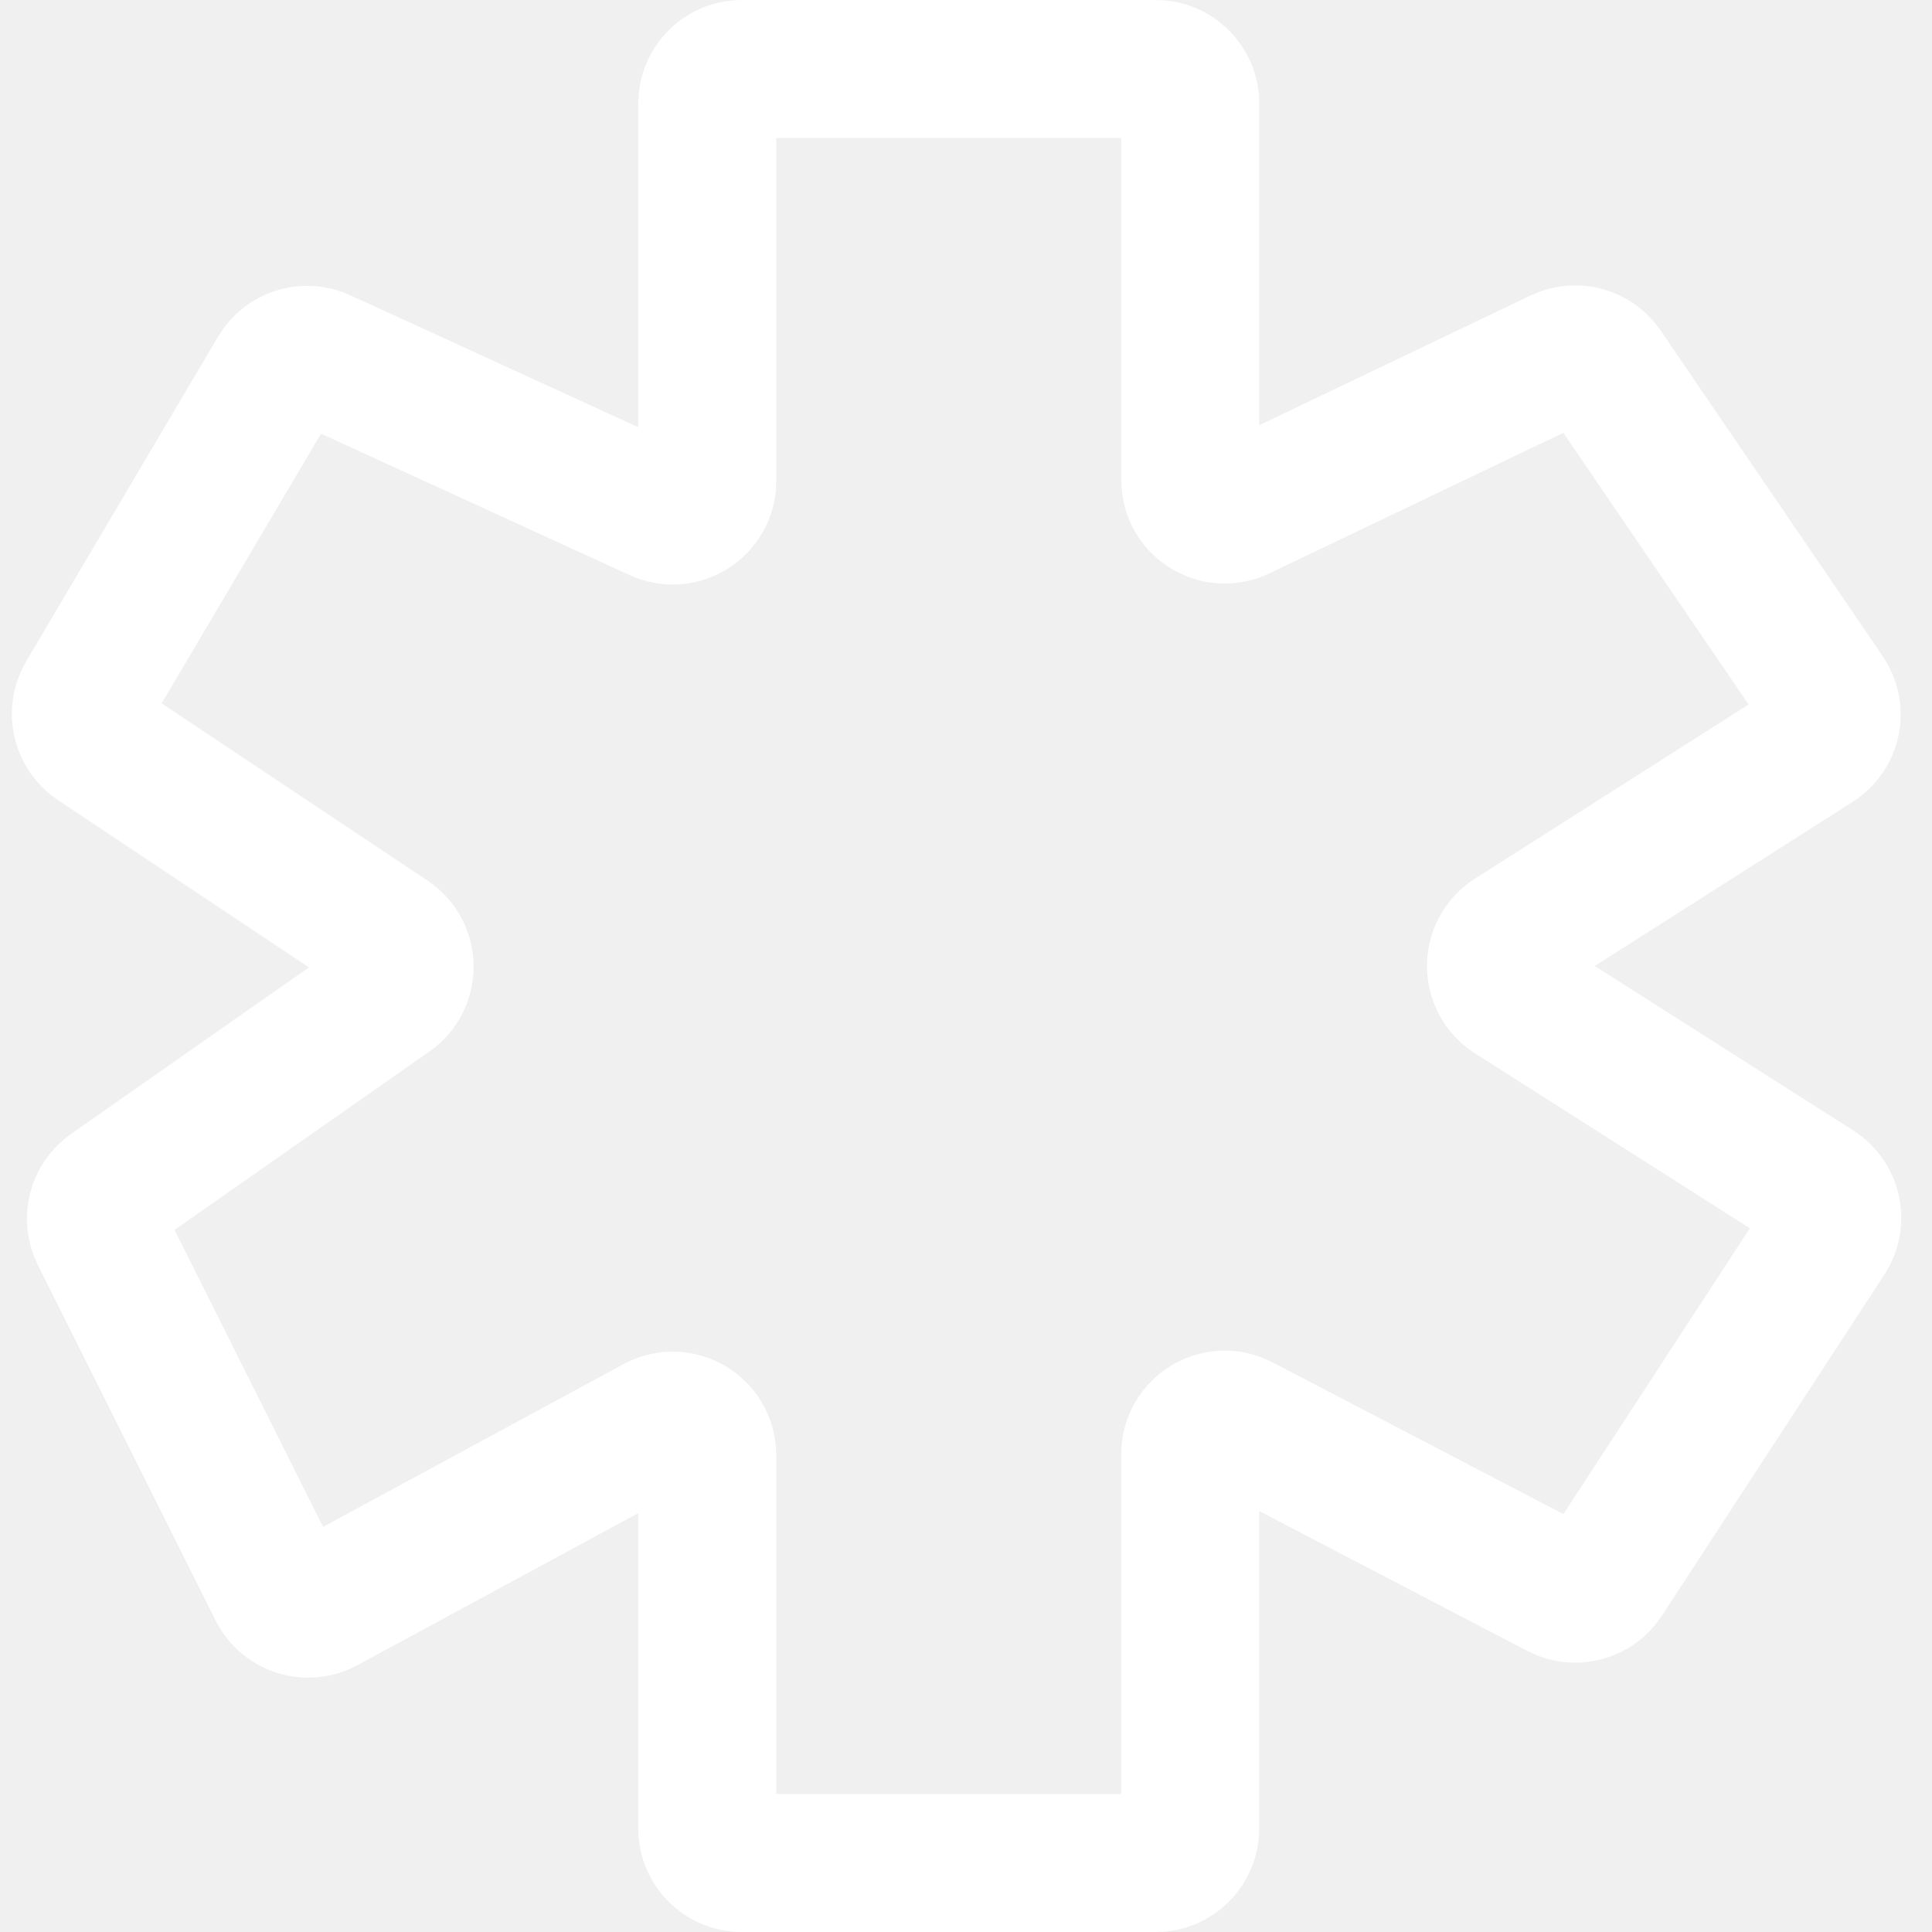
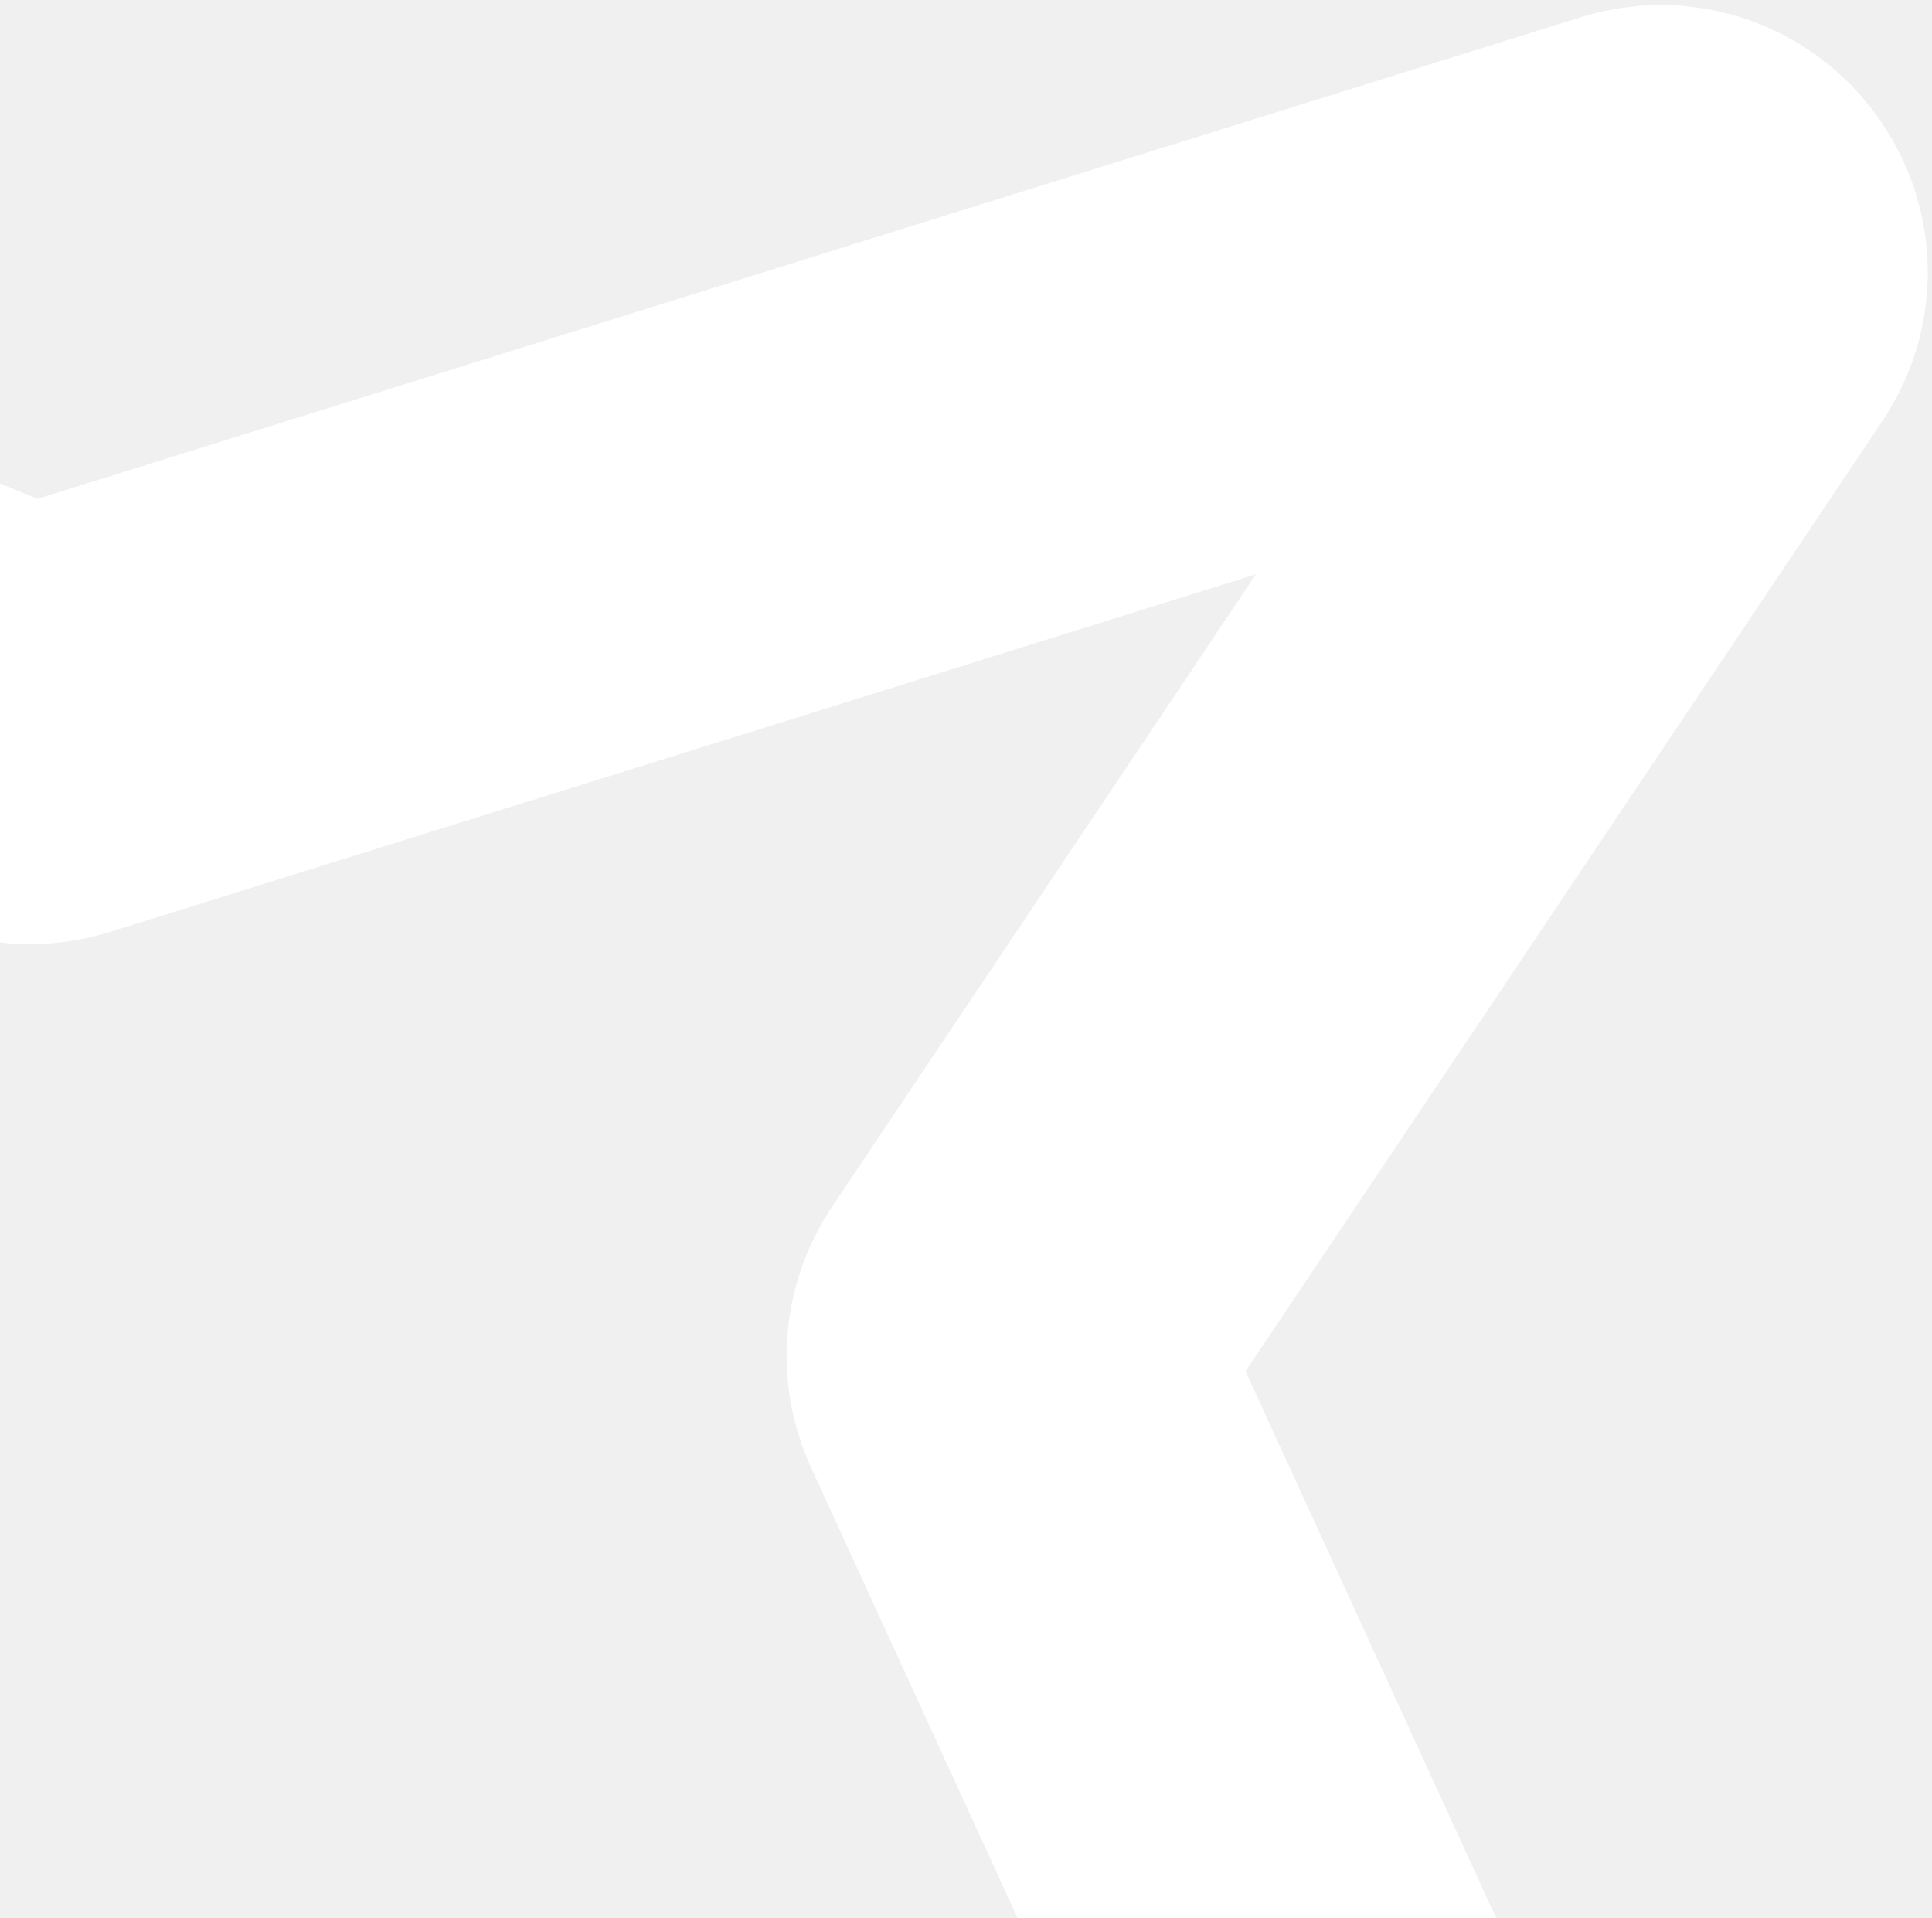
- <svg xmlns="http://www.w3.org/2000/svg" width="56" height="56" viewBox="0 0 56 56" fill="none">
-   <path d="M20.5 53V42.179C20.5 41.421 19.69 40.939 19.024 41.3L9.409 46.508C8.912 46.777 8.291 46.581 8.038 46.076L2.886 35.772C2.664 35.328 2.801 34.789 3.207 34.505L11.301 28.839C11.877 28.436 11.868 27.578 11.282 27.188L2.788 21.525C2.346 21.231 2.212 20.642 2.482 20.185L8.042 10.776C8.302 10.335 8.854 10.162 9.319 10.376L19.083 14.851C19.746 15.154 20.5 14.67 20.5 13.942V3C20.5 2.448 20.948 2 21.5 2H33.5C34.052 2 34.5 2.448 34.5 3V13.913C34.5 14.649 35.268 15.133 35.931 14.815L45.226 10.37C45.671 10.157 46.205 10.301 46.483 10.709L52.919 20.147C53.237 20.614 53.106 21.251 52.629 21.554L43.826 27.156C43.208 27.549 43.208 28.451 43.826 28.844L52.647 34.457C53.117 34.756 53.252 35.381 52.948 35.847L46.496 45.74C46.215 46.171 45.652 46.318 45.196 46.08L35.963 41.263C35.297 40.916 34.5 41.399 34.5 42.15V53C34.5 53.552 34.052 54 33.5 54H21.5C20.948 54 20.5 53.552 20.5 53Z" stroke="white" stroke-width="4" />
+ <svg xmlns="http://www.w3.org/2000/svg" width="136" height="135" viewBox="0 0 136 135" fill="none">
+   <path d="M99.062 158.125L71.003 96.905C70.496 95.799 70.6 94.509 71.278 93.498L119.785 21.122C121.624 18.378 118.988 14.848 115.835 15.832L3.14 51C2.363 51.242 1.525 51.206 0.772 50.898L-55.812 27.75" stroke="white" stroke-width="30.625" />
</svg>
